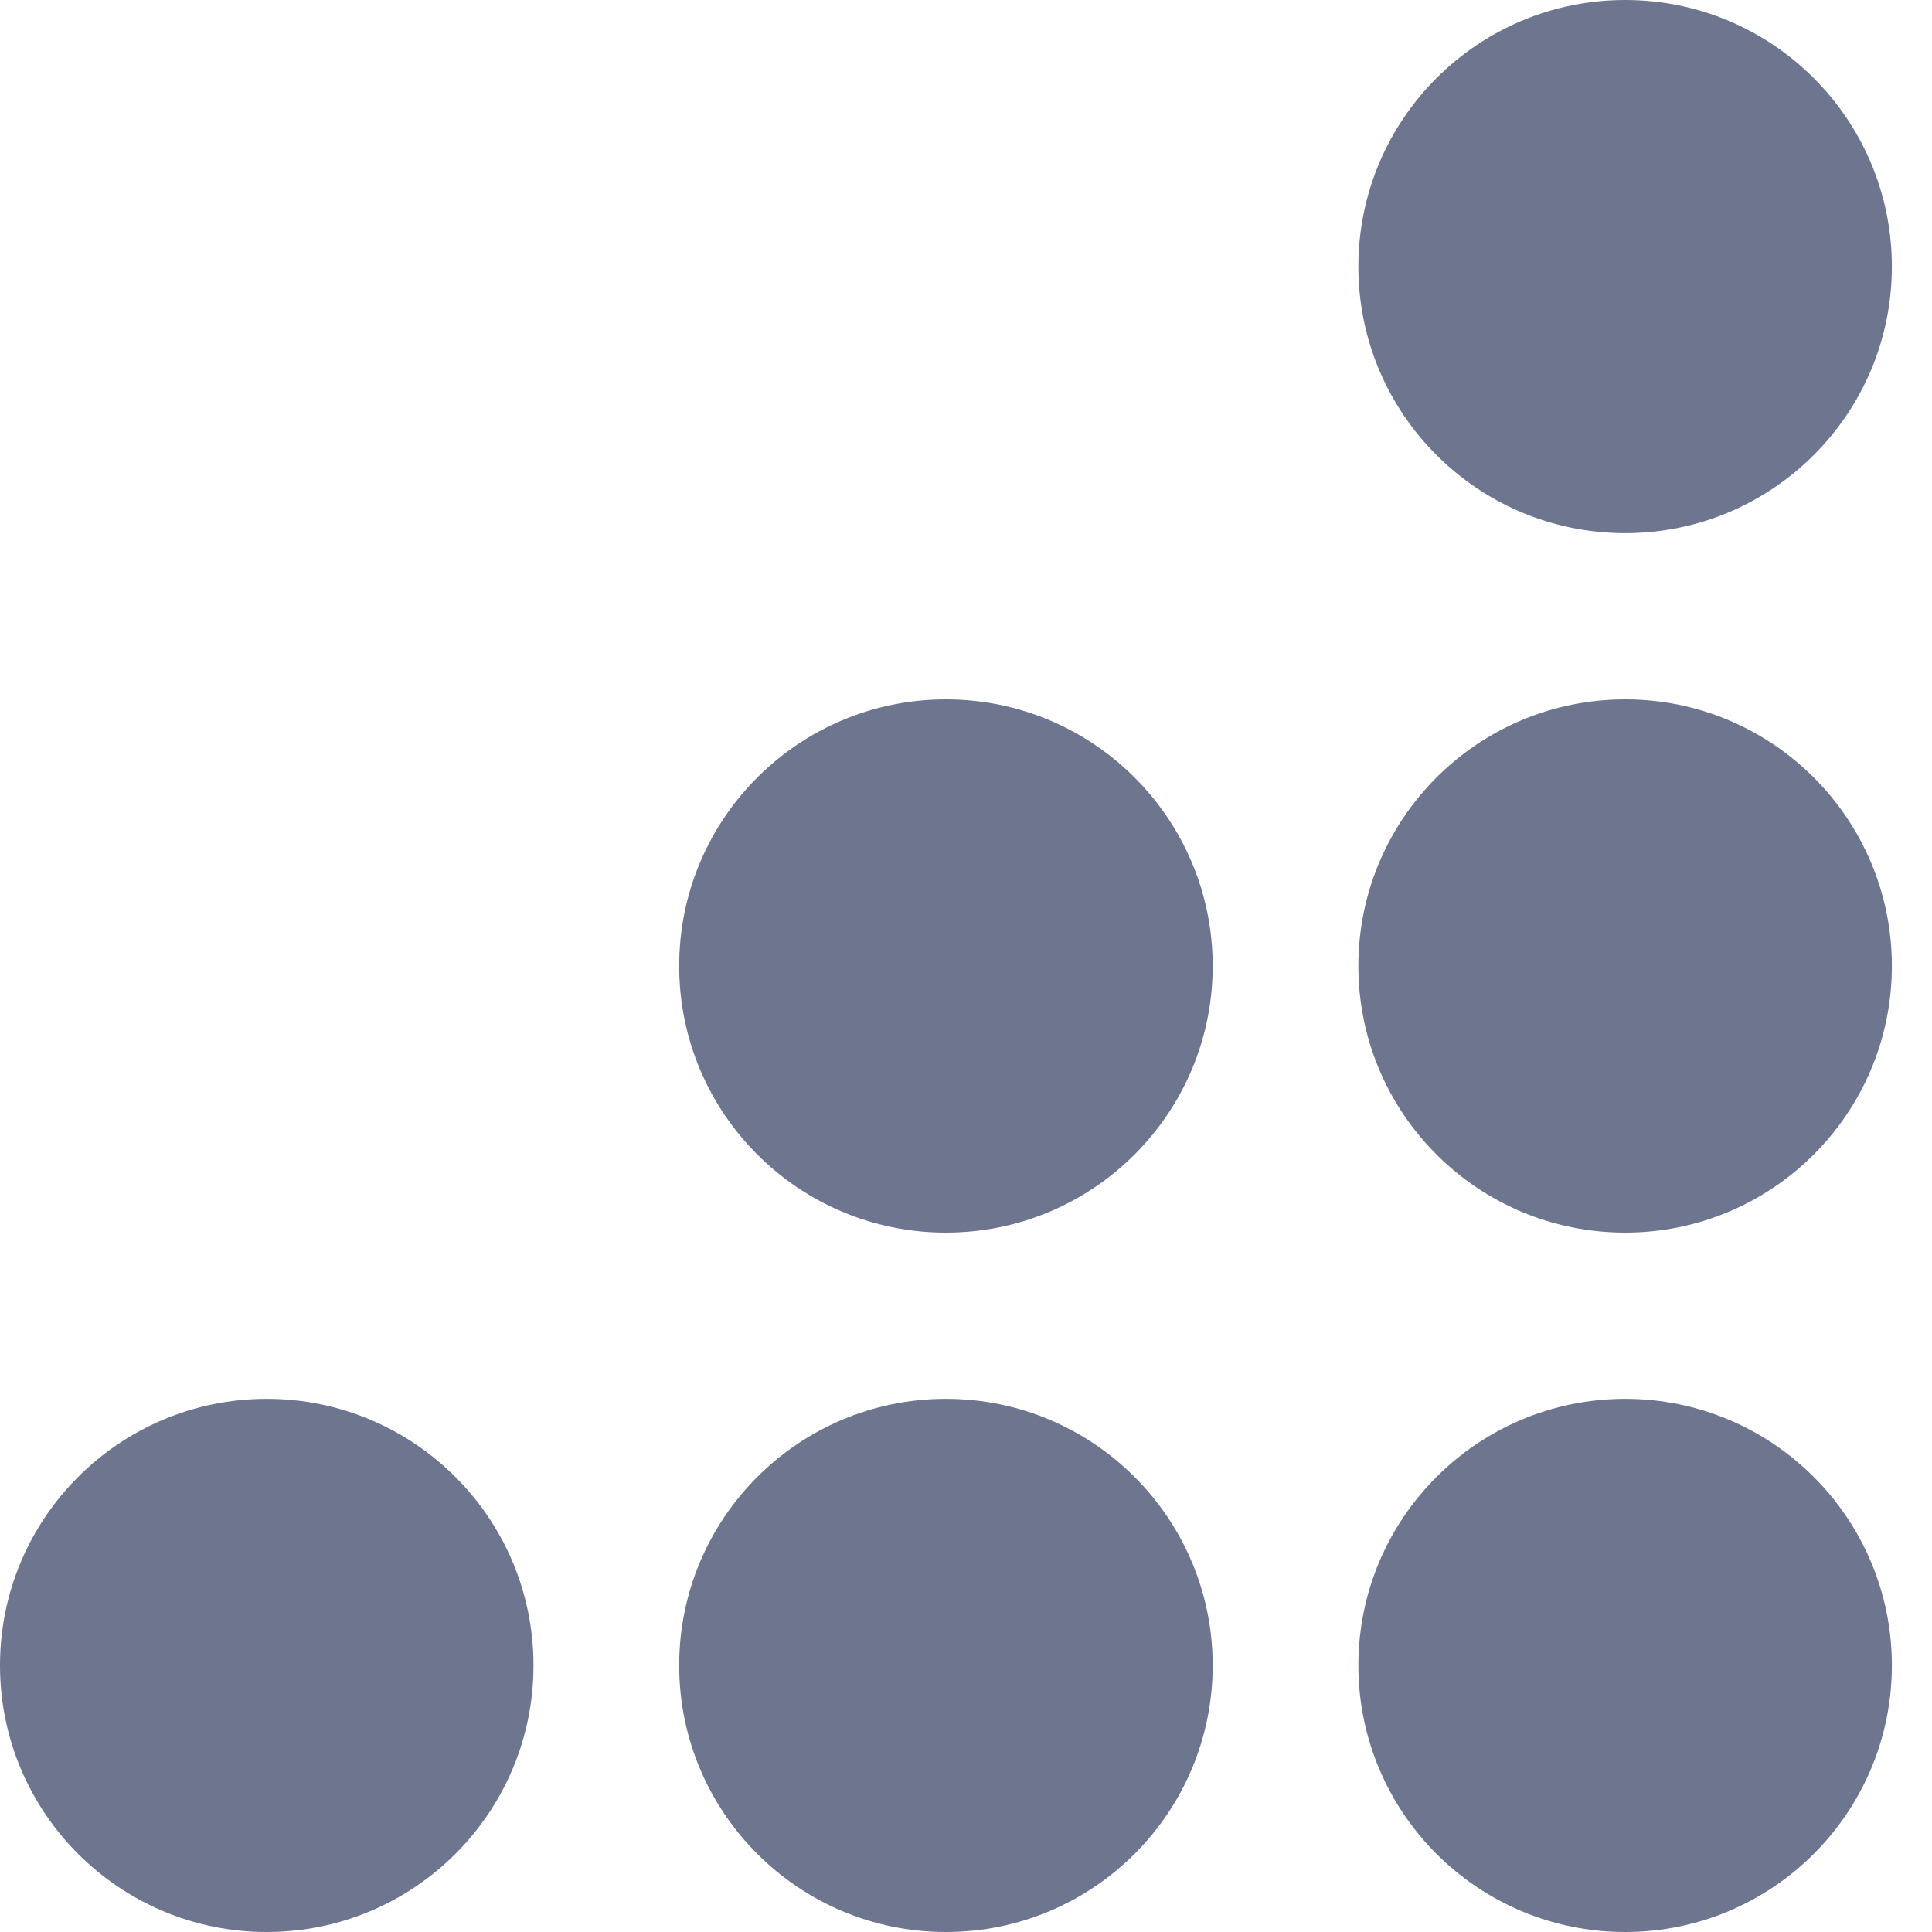
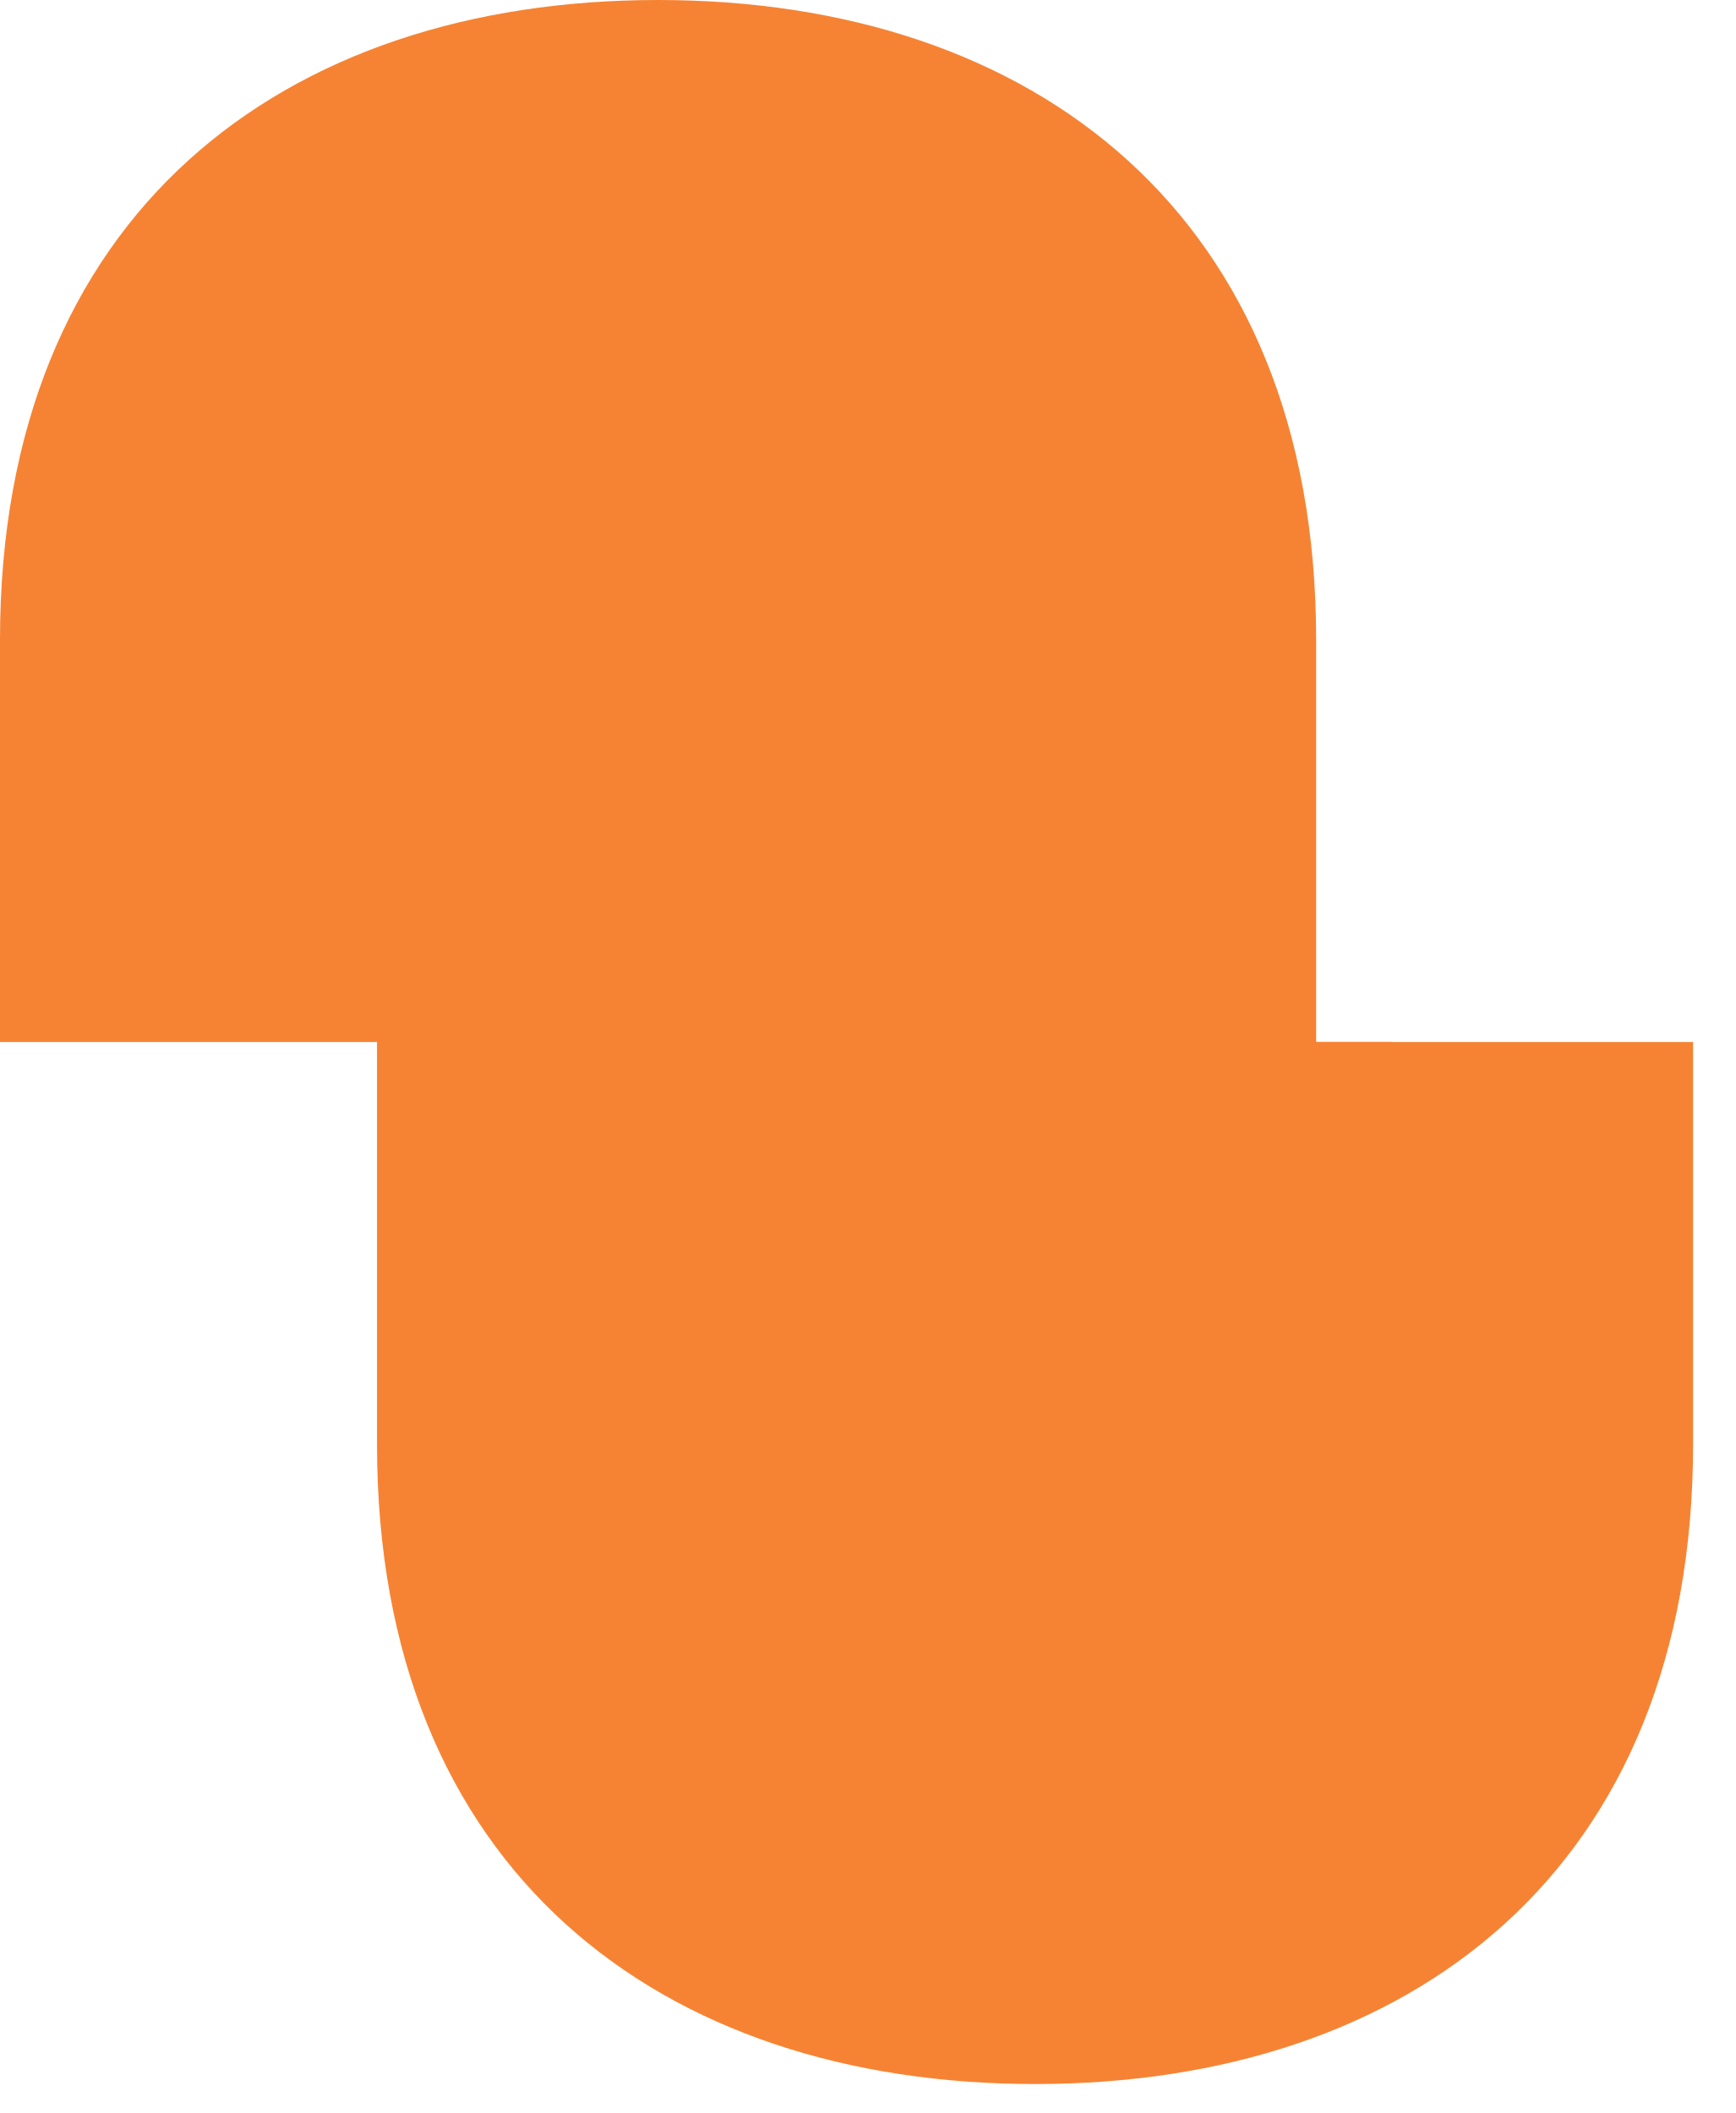
- <svg xmlns="http://www.w3.org/2000/svg" width="22" height="22" viewBox="0 0 22 22" fill="none">
-   <path fillRule="evenodd" clipRule="evenodd" d="M18.506 6.071C20.183 6.071 21.543 4.712 21.543 3.036C21.543 1.359 20.183 0 18.506 0C16.828 0 15.468 1.359 15.468 3.036C15.468 4.712 16.828 6.071 18.506 6.071Z" fill="#6D758F" />
-   <path fillRule="evenodd" clipRule="evenodd" d="M18.506 14.036C20.183 14.036 21.543 12.677 21.543 11C21.543 9.323 20.183 7.964 18.506 7.964C16.828 7.964 15.468 9.323 15.468 11C15.468 12.677 16.828 14.036 18.506 14.036Z" fill="#6D758F" />
-   <path fillRule="evenodd" clipRule="evenodd" d="M18.506 22C20.183 22 21.543 20.641 21.543 18.964C21.543 17.288 20.183 15.929 18.506 15.929C16.828 15.929 15.468 17.288 15.468 18.964C15.468 20.641 16.828 22 18.506 22Z" fill="#6D758F" />
-   <path fillRule="evenodd" clipRule="evenodd" d="M10.771 14.036C12.449 14.036 13.809 12.677 13.809 11C13.809 9.323 12.449 7.964 10.771 7.964C9.094 7.964 7.734 9.323 7.734 11C7.734 12.677 9.094 14.036 10.771 14.036Z" fill="#6D758F" />
-   <path fillRule="evenodd" clipRule="evenodd" d="M10.771 22C12.449 22 13.809 20.641 13.809 18.964C13.809 17.288 12.449 15.929 10.771 15.929C9.094 15.929 7.734 17.288 7.734 18.964C7.734 20.641 9.094 22 10.771 22Z" fill="#6D758F" />
-   <path fillRule="evenodd" clipRule="evenodd" d="M3.037 22C4.715 22 6.075 20.641 6.075 18.964C6.075 17.288 4.715 15.929 3.037 15.929C1.36 15.929 0 17.288 0 18.964C0 20.641 1.36 22 3.037 22Z" fill="#6D758F" />
+ <svg xmlns="http://www.w3.org/2000/svg" width="23" height="28" viewBox="0 0 23 28" fill="none">
+   <path d="M18.441 13.806H17.441V8.476C17.441 2.835 13.684 0 8.72 0C3.756 0 0 2.835 0 8.478V13.808H4.996V19.138C4.996 24.782 8.749 27.616 13.716 27.616C18.683 27.616 22.436 24.782 22.436 19.138V13.808H18.441V13.806Z" fill="#F68333" />
</svg>
